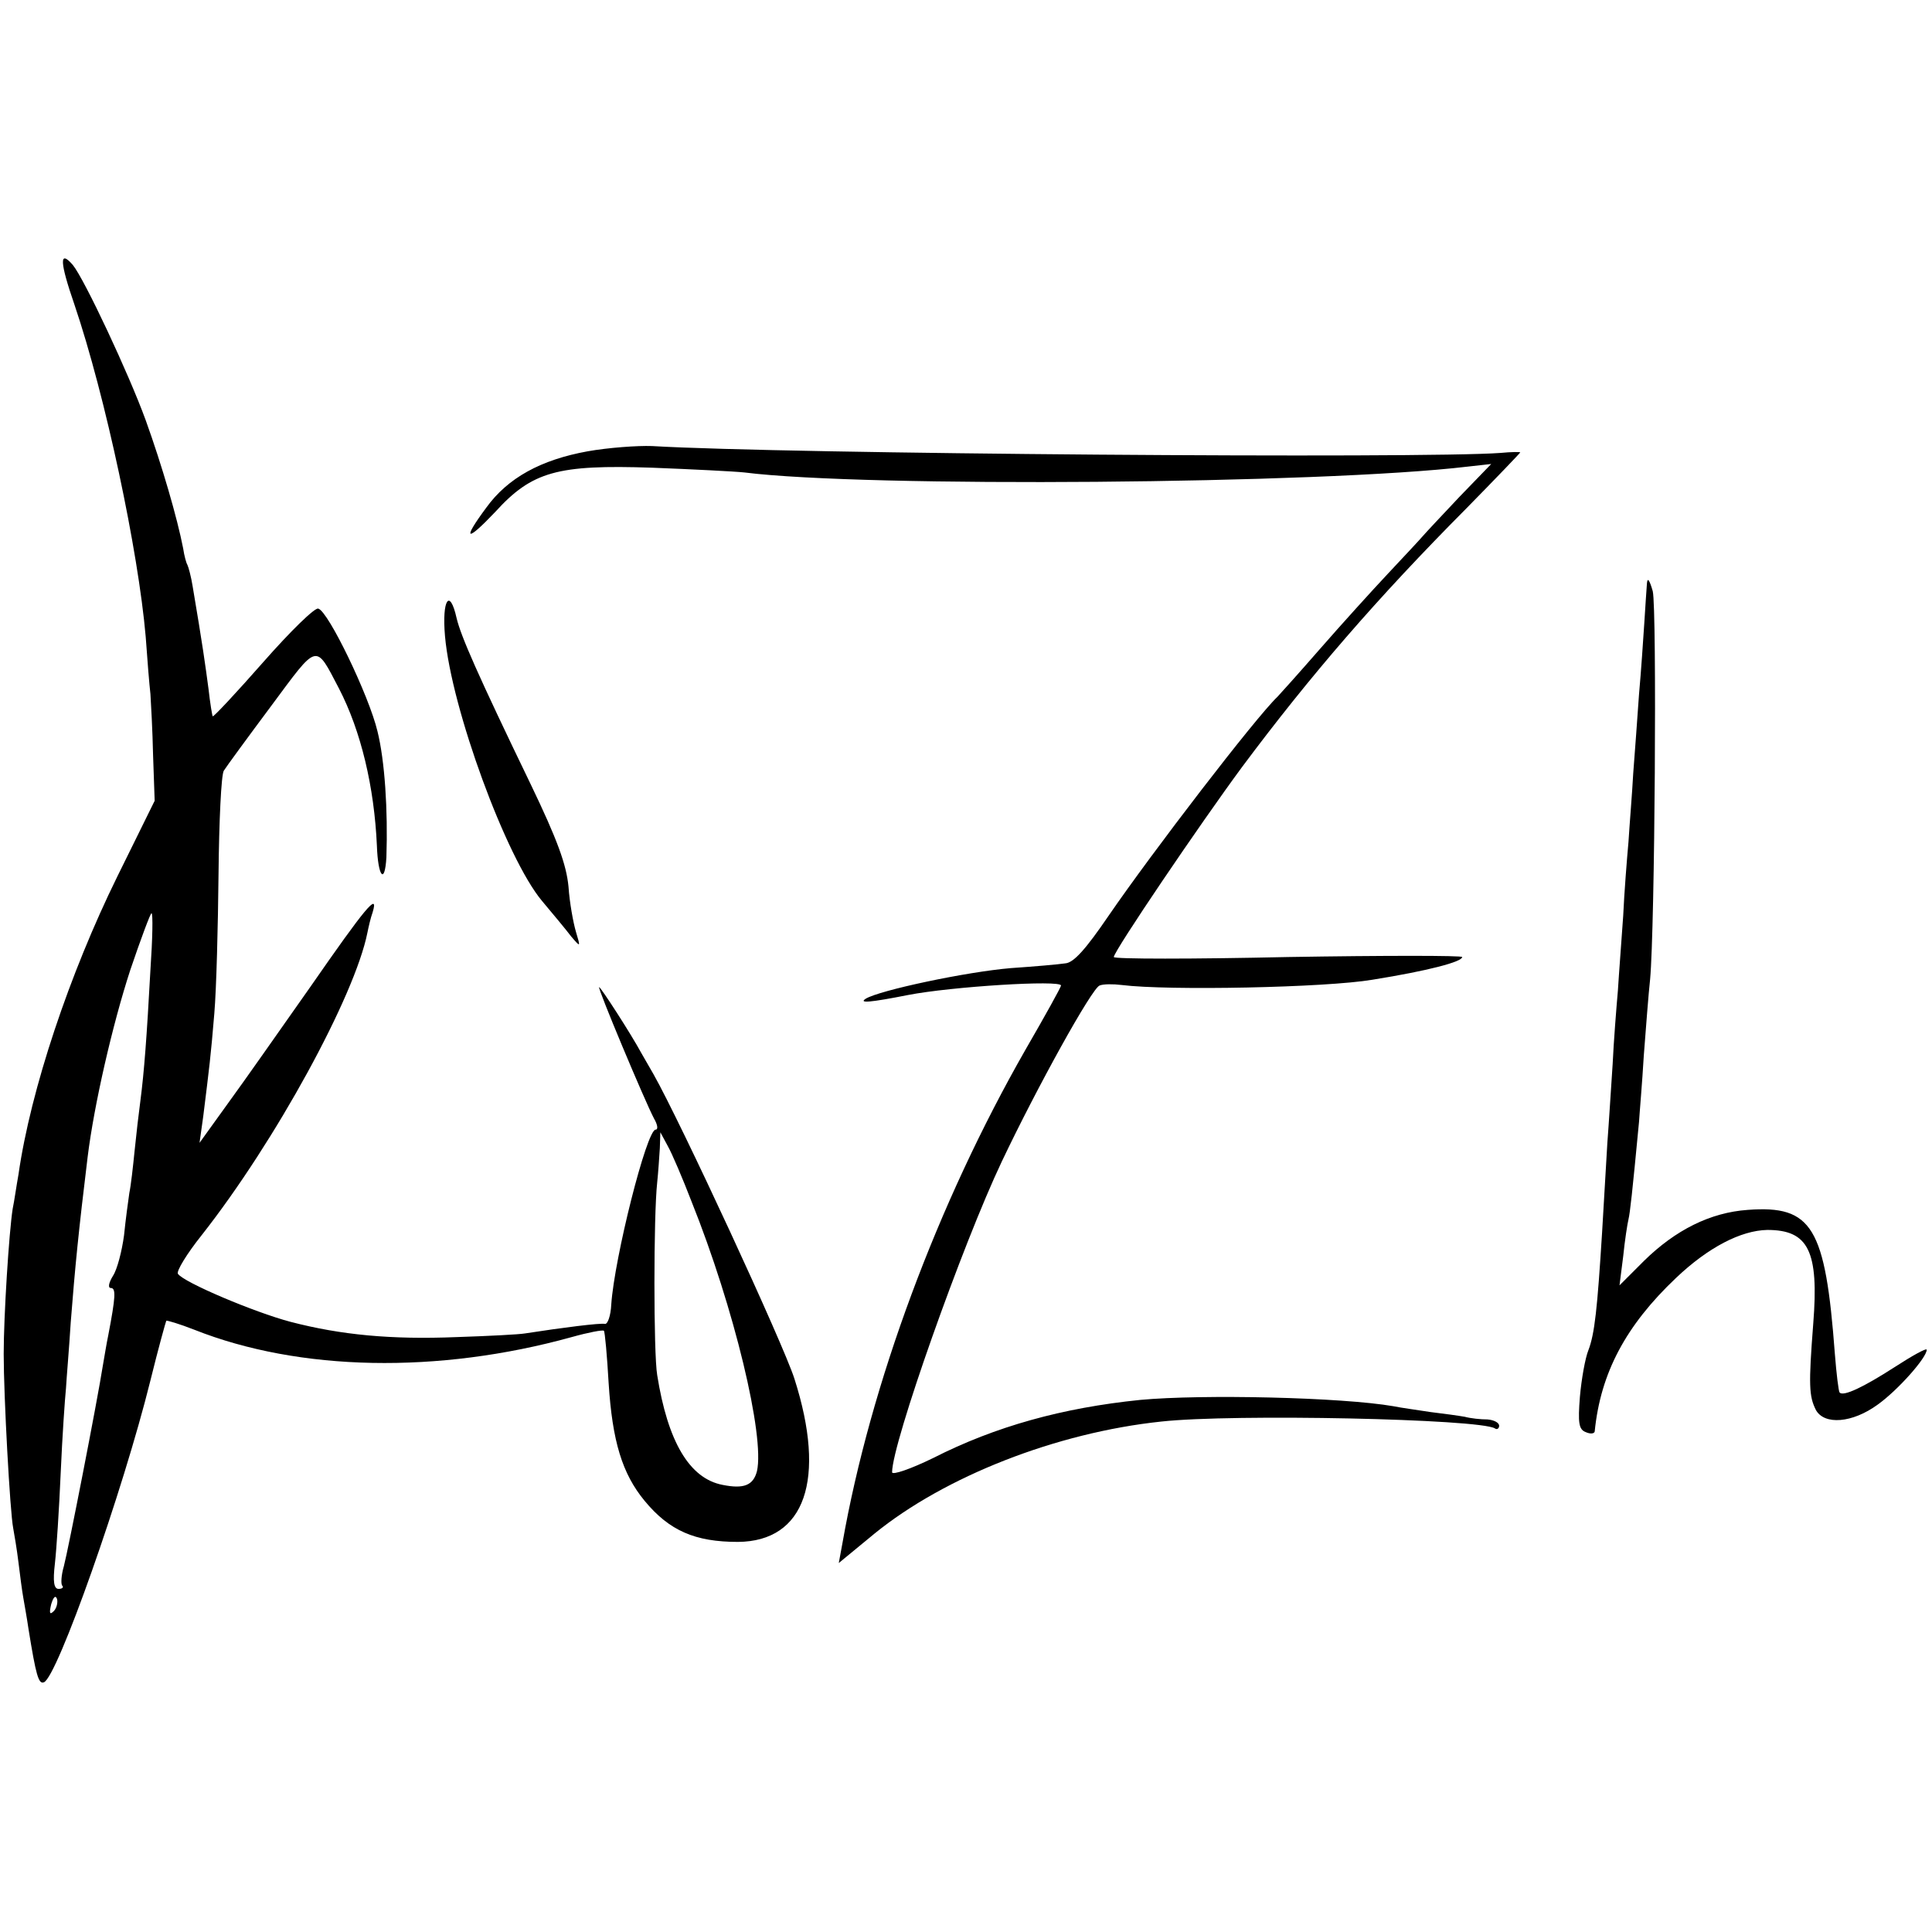
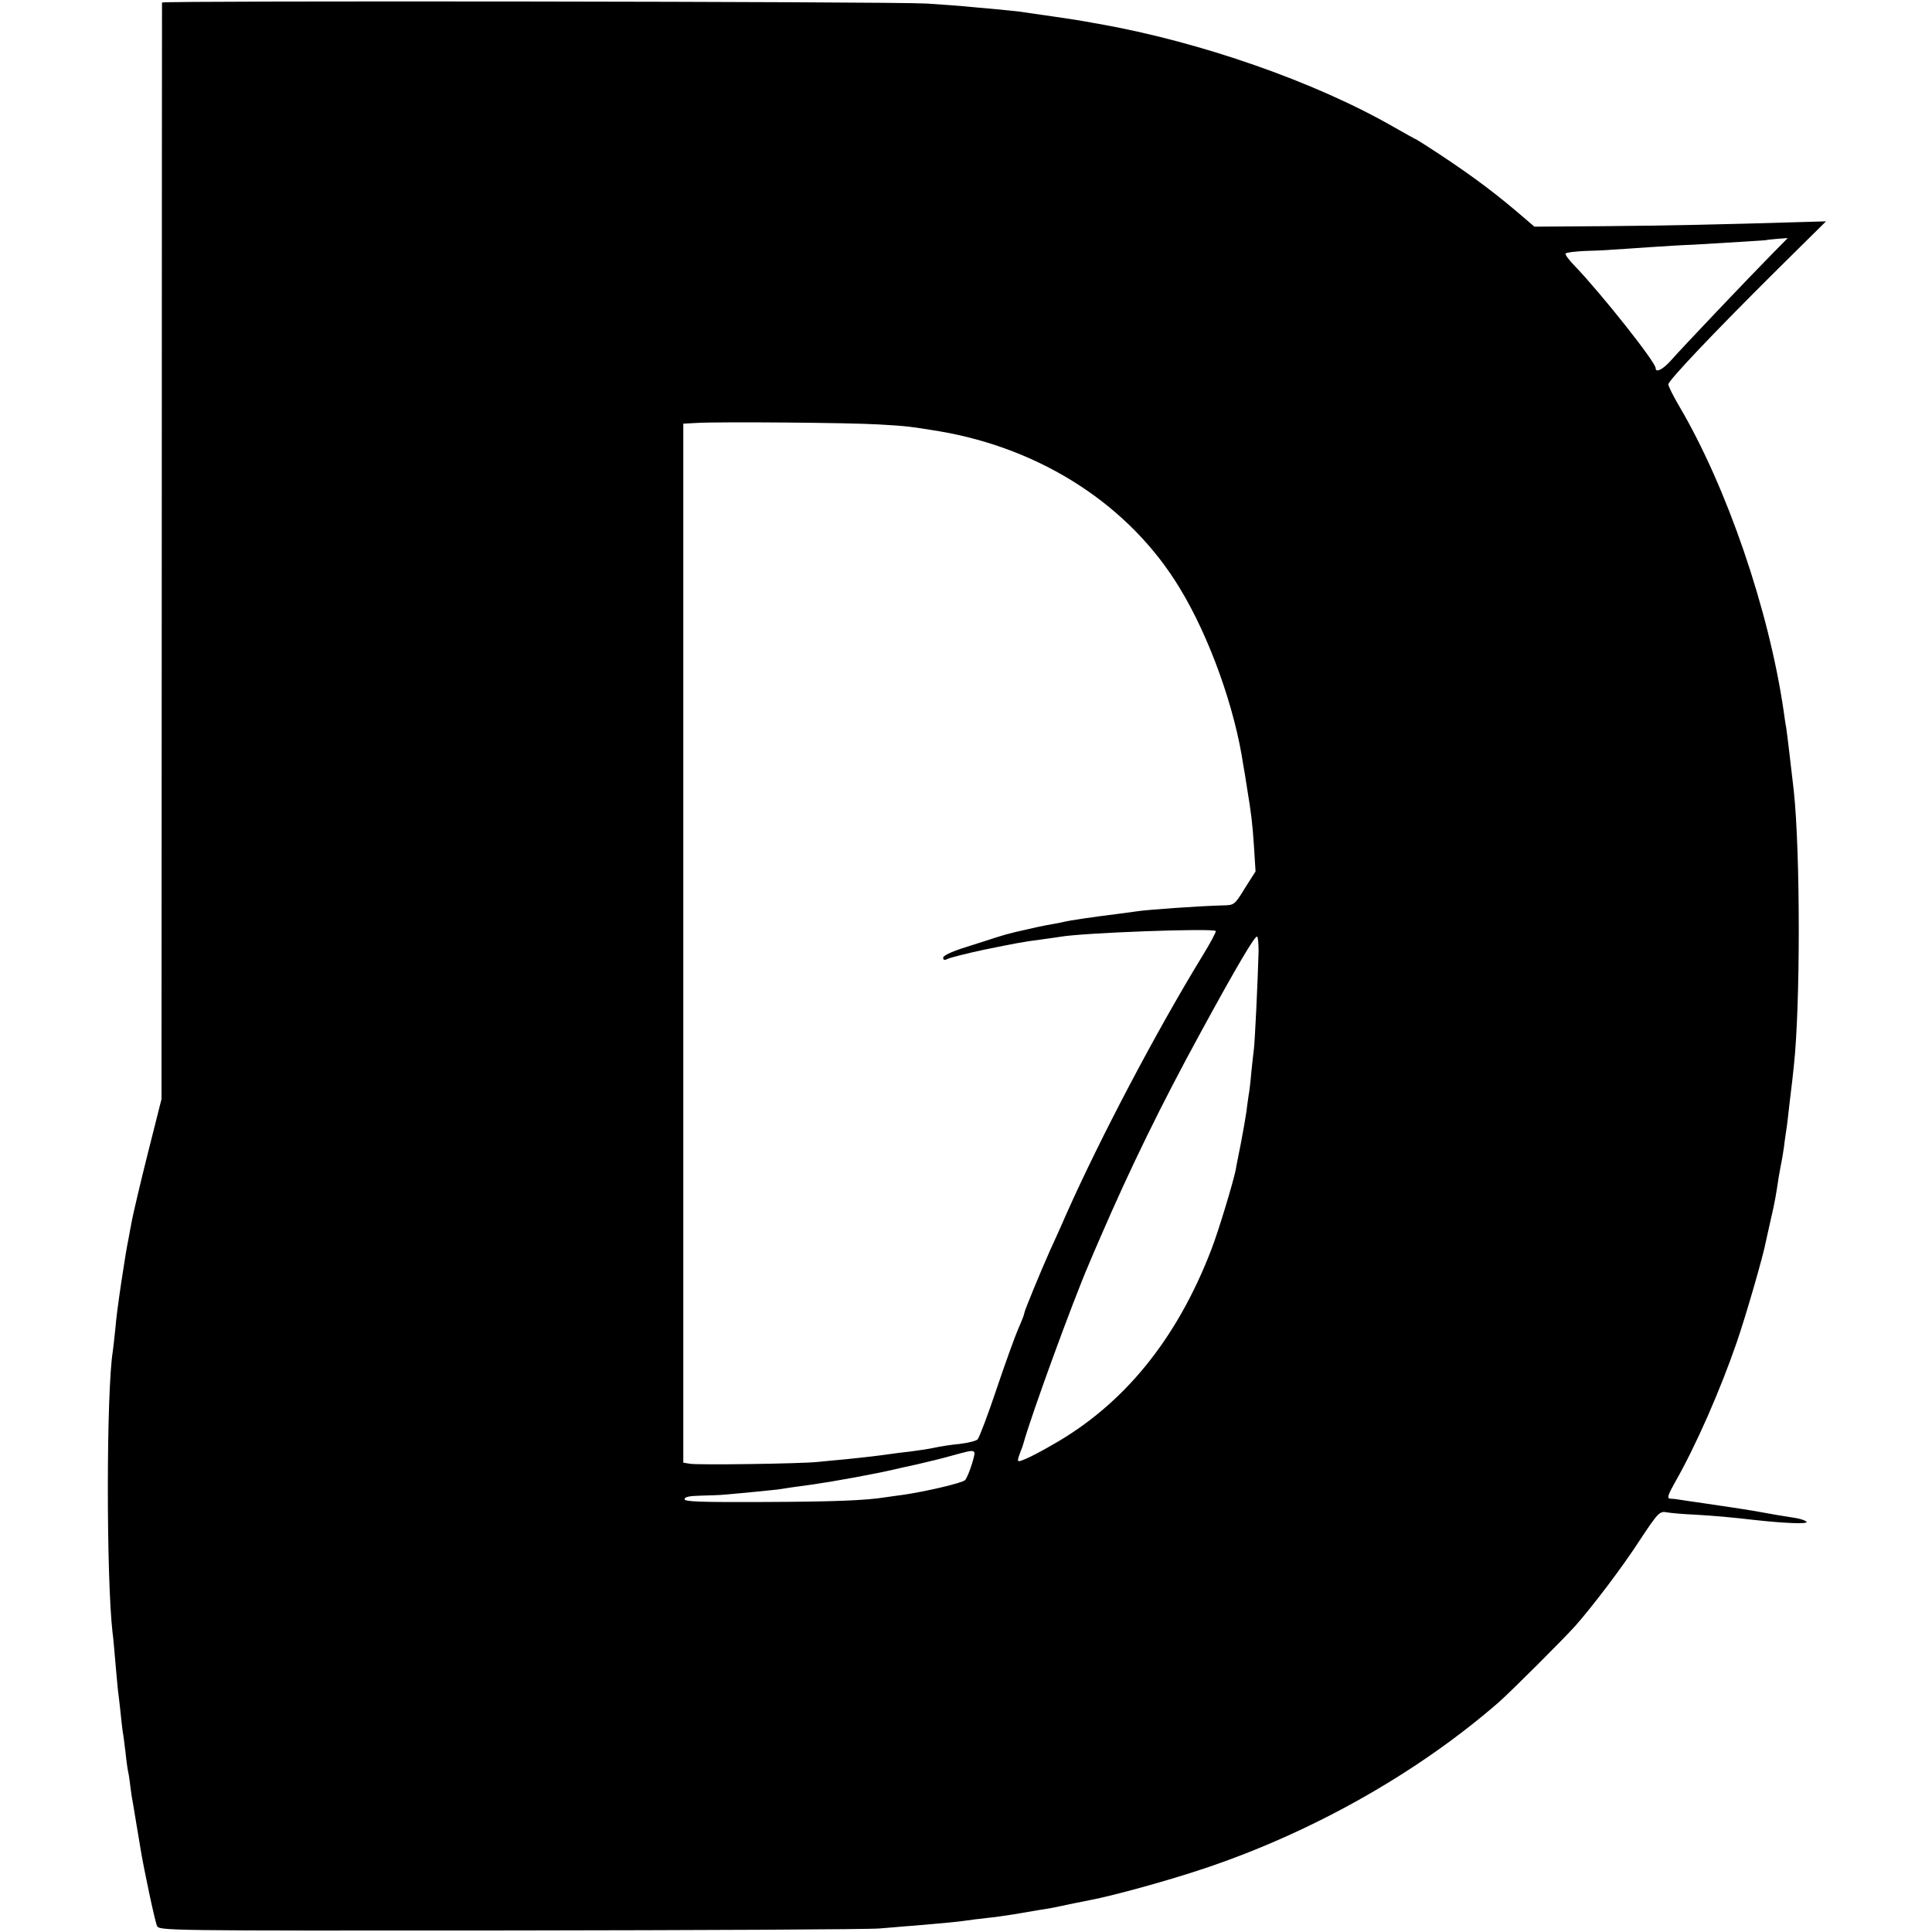
- <svg xmlns="http://www.w3.org/2000/svg" version="1.0" width="366pt" height="366pt" viewBox="0 0 366 366" preserveAspectRatio="xMidYMid meet">
-   <g transform="translate(0,366) scale(0.1,-0.1)" fill="#000000" stroke="none">
-     <path d="M141 3083 c59 -174 121 -467 135 -629 3 -43 7 -92 9 -109 1 -16 4 -69 5 -116 l3 -86 -71 -144 c-90 -183 -164 -403 -187 -564 -4 -22 -8 -51 -11 -65 -7 -45 -17 -203 -17 -275 0 -80 12 -300 18 -330 2 -11 7 -40 10 -65 3 -25 7 -55 9 -66 2 -12 7 -39 10 -60 14 -87 19 -105 29 -101 25 8 150 362 202 572 15 61 29 111 30 113 1 1 25 -6 53 -17 199 -79 462 -84 715 -14 32 9 59 14 61 12 2 -2 6 -47 9 -99 7 -111 26 -172 68 -223 47 -57 96 -78 177 -78 127 1 168 118 107 309 -21 66 -216 487 -267 577 -6 11 -17 29 -23 40 -20 37 -77 125 -80 125 -4 0 87 -217 104 -249 7 -12 8 -21 3 -21 -17 0 -78 -243 -84 -331 -1 -22 -7 -38 -12 -37 -9 2 -80 -7 -151 -18 -11 -2 -69 -5 -130 -7 -124 -5 -219 4 -315 29 -68 18 -203 75 -213 91 -3 5 17 38 45 73 140 178 290 453 314 573 2 10 6 28 10 39 12 40 -15 7 -117 -140 -57 -81 -127 -181 -157 -222 l-54 -75 7 50 c12 97 14 111 21 195 4 47 7 166 8 265 1 99 5 187 10 195 5 8 46 64 90 123 89 120 83 119 128 33 42 -81 67 -187 72 -298 2 -59 15 -75 18 -22 3 89 -3 183 -17 239 -16 67 -93 227 -112 232 -6 3 -53 -43 -104 -101 -51 -58 -94 -104 -96 -103 -1 1 -5 25 -8 52 -6 45 -11 82 -30 194 -3 19 -8 37 -10 41 -2 3 -6 17 -8 31 -11 57 -40 157 -71 243 -32 88 -116 267 -138 294 -26 30 -25 6 3 -75z m144 -1260 c-7 -129 -12 -194 -19 -248 -3 -22 -8 -65 -11 -95 -3 -30 -7 -66 -10 -80 -2 -14 -7 -50 -10 -80 -4 -30 -13 -65 -21 -77 -8 -13 -10 -23 -4 -23 10 0 9 -17 -5 -90 -3 -14 -7 -39 -10 -56 -11 -70 -66 -351 -74 -381 -5 -17 -6 -34 -3 -37 3 -3 0 -6 -7 -6 -9 0 -11 14 -7 48 3 26 8 103 11 172 3 69 8 141 10 160 1 19 6 76 9 125 8 103 15 174 32 313 12 98 47 251 81 355 20 59 38 107 40 107 3 0 2 -48 -2 -107z m1025 -439 c81 -202 139 -445 124 -511 -7 -27 -25 -34 -65 -26 -63 12 -104 82 -124 208 -7 41 -7 302 0 365 2 19 4 49 5 65 l1 30 14 -26 c8 -14 28 -61 45 -105z m-1208 -776 c-8 -8 -9 -4 -5 13 4 13 8 18 11 10 2 -7 -1 -18 -6 -23z" />
-     <path d="M1113 2805 c-88 -16 -151 -50 -192 -107 -46 -62 -38 -66 17 -8 70 77 118 90 297 84 77 -3 156 -7 175 -9 229 -29 1093 -22 1370 11 l45 5 -60 -62 c-33 -35 -64 -68 -70 -75 -5 -6 -35 -38 -65 -70 -31 -33 -89 -97 -130 -144 -41 -47 -77 -87 -80 -90 -41 -39 -237 -294 -320 -415 -43 -63 -66 -89 -82 -90 -13 -2 -59 -6 -103 -9 -84 -7 -249 -42 -275 -58 -14 -9 9 -7 80 7 82 16 290 29 290 18 0 -3 -30 -57 -67 -121 -167 -292 -294 -634 -347 -935 l-7 -38 68 56 c133 108 344 191 543 212 137 15 603 5 632 -13 4 -3 8 0 8 5 0 6 -10 11 -22 12 -13 0 -32 2 -43 5 -11 2 -40 6 -65 9 -25 4 -56 8 -70 11 -98 17 -362 23 -480 12 -147 -15 -274 -50 -392 -110 -43 -21 -78 -33 -78 -27 0 55 133 431 208 589 67 141 170 327 185 333 7 3 26 3 42 1 88 -11 387 -5 475 10 106 17 170 34 170 43 0 3 -148 3 -330 0 -181 -4 -330 -4 -330 0 0 11 164 253 243 360 129 173 255 319 425 490 56 57 102 105 102 106 0 1 -17 1 -37 -1 -146 -11 -1358 -2 -1608 13 -27 1 -83 -3 -122 -10z" />
-     <path d="M3120 2555 c-1 -11 -3 -45 -5 -75 -2 -30 -6 -91 -10 -135 -3 -44 -8 -111 -11 -150 -2 -38 -7 -97 -9 -130 -3 -33 -8 -96 -10 -140 -3 -44 -8 -108 -10 -141 -3 -34 -8 -97 -10 -140 -3 -44 -7 -110 -10 -149 -2 -38 -7 -115 -10 -170 -9 -144 -14 -192 -26 -223 -6 -15 -13 -54 -16 -88 -4 -50 -2 -62 11 -67 9 -4 16 -3 17 1 11 111 59 201 154 291 61 58 123 90 173 91 78 0 98 -40 87 -178 -9 -116 -8 -137 5 -163 16 -29 69 -25 117 10 38 27 93 89 93 104 0 4 -27 -11 -61 -33 -59 -38 -97 -56 -104 -48 -2 2 -6 35 -9 73 -18 241 -43 282 -165 273 -71 -5 -137 -38 -197 -97 l-46 -46 7 55 c3 30 8 62 10 70 3 13 7 48 20 185 1 17 6 73 9 125 4 52 9 118 12 145 9 98 13 701 5 735 -6 21 -10 27 -11 15z" />
-     <path d="M843 2455 c12 -137 116 -421 184 -502 21 -25 46 -55 55 -67 18 -21 18 -21 9 9 -5 17 -12 55 -14 85 -4 42 -21 89 -72 195 -100 207 -132 280 -140 314 -13 58 -28 35 -22 -34z" />
+ <svg xmlns="http://www.w3.org/2000/svg" version="1.0" width="762pt" height="762pt" viewBox="0 0 762 762" preserveAspectRatio="xMidYMid meet">
+   <g transform="translate(0,762) scale(0.1,-0.1)" fill="#000000" stroke="none">
+     <path d="M639 7610 c0 -3 -1 -977 -1 -2165 l-1 -2160 -53 -210 c-29 -115 -57 -235 -63 -265 -6 -30 -12 -64 -14 -75 -7 -34 -16 -88 -22 -130 -4 -22 -10 -67 -15 -100 -5 -33 -12 -89 -15 -125 -4 -36 -8 -76 -10 -89 -26 -159 -26 -897 -1 -1111 3 -19 7 -71 11 -115 4 -44 8 -93 10 -110 2 -16 7 -55 10 -85 3 -30 7 -66 9 -80 3 -14 7 -50 11 -81 3 -31 8 -67 11 -80 3 -13 6 -37 8 -54 2 -16 6 -46 10 -65 3 -19 8 -46 10 -60 2 -14 7 -41 10 -60 3 -19 8 -46 10 -60 12 -76 57 -288 65 -305 8 -20 12 -20 1392 -19 761 1 1418 4 1459 8 41 3 102 9 135 11 119 10 180 16 205 20 14 2 50 7 80 10 30 3 80 10 110 15 30 5 72 12 94 16 21 3 48 8 60 10 48 10 123 26 146 30 95 18 315 79 454 126 423 142 836 375 1156 653 47 41 257 251 302 301 70 79 188 235 254 337 74 112 80 118 109 112 11 -2 61 -7 111 -9 84 -5 138 -10 235 -21 117 -13 213 -17 204 -7 -5 6 -28 13 -50 16 -40 6 -93 15 -130 22 -25 5 -127 21 -225 35 -41 6 -84 12 -95 14 -11 2 -28 4 -37 4 -14 1 -11 12 18 64 82 143 178 362 244 553 36 105 105 342 116 403 3 12 11 51 19 85 15 64 20 94 30 161 4 22 8 47 10 55 2 8 7 38 11 65 3 28 8 57 9 66 2 9 8 61 14 115 7 55 14 117 16 139 26 235 26 839 0 1085 -9 79 -26 224 -30 250 -3 14 -7 43 -10 65 -58 399 -224 884 -412 1203 -24 41 -43 79 -43 86 0 15 182 207 433 456 l189 187 -104 -3 c-298 -9 -520 -14 -769 -16 l-277 -2 -34 29 c-112 97 -201 164 -338 255 -50 33 -93 60 -94 60 -2 0 -41 22 -87 48 -311 179 -764 337 -1166 408 -13 2 -35 6 -50 9 -26 5 -202 31 -268 40 -16 2 -61 6 -100 10 -38 3 -88 8 -110 10 -22 2 -89 7 -150 11 -127 8 -3015 12 -3016 4z m6349 -993 c-86 -87 -355 -370 -397 -418 -32 -36 -61 -51 -61 -31 0 24 -213 292 -317 401 -24 24 -41 47 -38 51 2 4 35 8 72 10 37 1 86 3 108 5 22 1 90 6 150 10 61 4 139 9 175 10 151 9 285 17 287 18 1 1 20 3 43 5 l41 3 -63 -64z m-3523 -671 c111 -6 130 -9 240 -27 406 -69 752 -295 947 -617 118 -193 219 -475 252 -702 2 -8 8 -46 14 -85 18 -111 21 -134 28 -236 l6 -96 -42 -66 c-41 -67 -42 -67 -88 -68 -84 -2 -303 -17 -343 -24 -13 -2 -46 -6 -74 -10 -98 -12 -190 -26 -205 -30 -8 -2 -31 -7 -50 -10 -31 -5 -81 -16 -145 -31 -36 -9 -40 -10 -75 -21 -19 -6 -74 -24 -122 -39 -54 -17 -88 -33 -88 -41 0 -10 5 -11 18 -5 9 5 73 21 142 36 128 26 152 31 230 41 25 3 56 8 70 10 87 16 604 35 615 23 3 -2 -21 -47 -53 -99 -184 -301 -404 -720 -537 -1019 -25 -58 -55 -123 -65 -145 -36 -81 -100 -236 -100 -244 0 -5 -11 -33 -24 -62 -13 -30 -52 -138 -86 -239 -34 -102 -68 -190 -74 -197 -6 -6 -38 -14 -71 -18 -33 -3 -78 -10 -100 -15 -22 -5 -65 -11 -95 -15 -30 -3 -66 -8 -80 -10 -33 -5 -100 -13 -180 -21 -36 -3 -83 -8 -105 -10 -63 -7 -478 -13 -505 -7 l-25 4 0 2049 0 2049 55 3 c92 5 598 1 715 -6z m1499 -2078 c-3 -114 -15 -367 -19 -390 -2 -12 -6 -54 -10 -91 -3 -37 -8 -76 -10 -85 -1 -9 -6 -39 -9 -67 -4 -27 -14 -83 -22 -125 -8 -41 -18 -88 -20 -103 -9 -46 -69 -246 -97 -317 -136 -353 -345 -610 -627 -769 -41 -24 -89 -49 -107 -56 -34 -14 -34 -14 -16 35 4 8 7 20 9 25 30 110 195 562 259 710 7 17 27 64 45 105 117 271 241 525 394 805 141 259 216 386 224 381 4 -2 6 -28 6 -58z m-1130 -2020 c-9 -29 -21 -59 -28 -66 -11 -11 -155 -45 -246 -58 -19 -2 -48 -7 -65 -9 -80 -13 -205 -18 -487 -19 -243 -1 -308 1 -308 11 0 9 19 13 63 14 34 1 77 2 94 4 83 7 181 17 208 20 17 3 80 12 140 20 89 13 238 40 325 60 8 2 47 11 85 19 39 9 102 24 140 35 100 27 96 29 79 -31z" />
  </g>
</svg>
